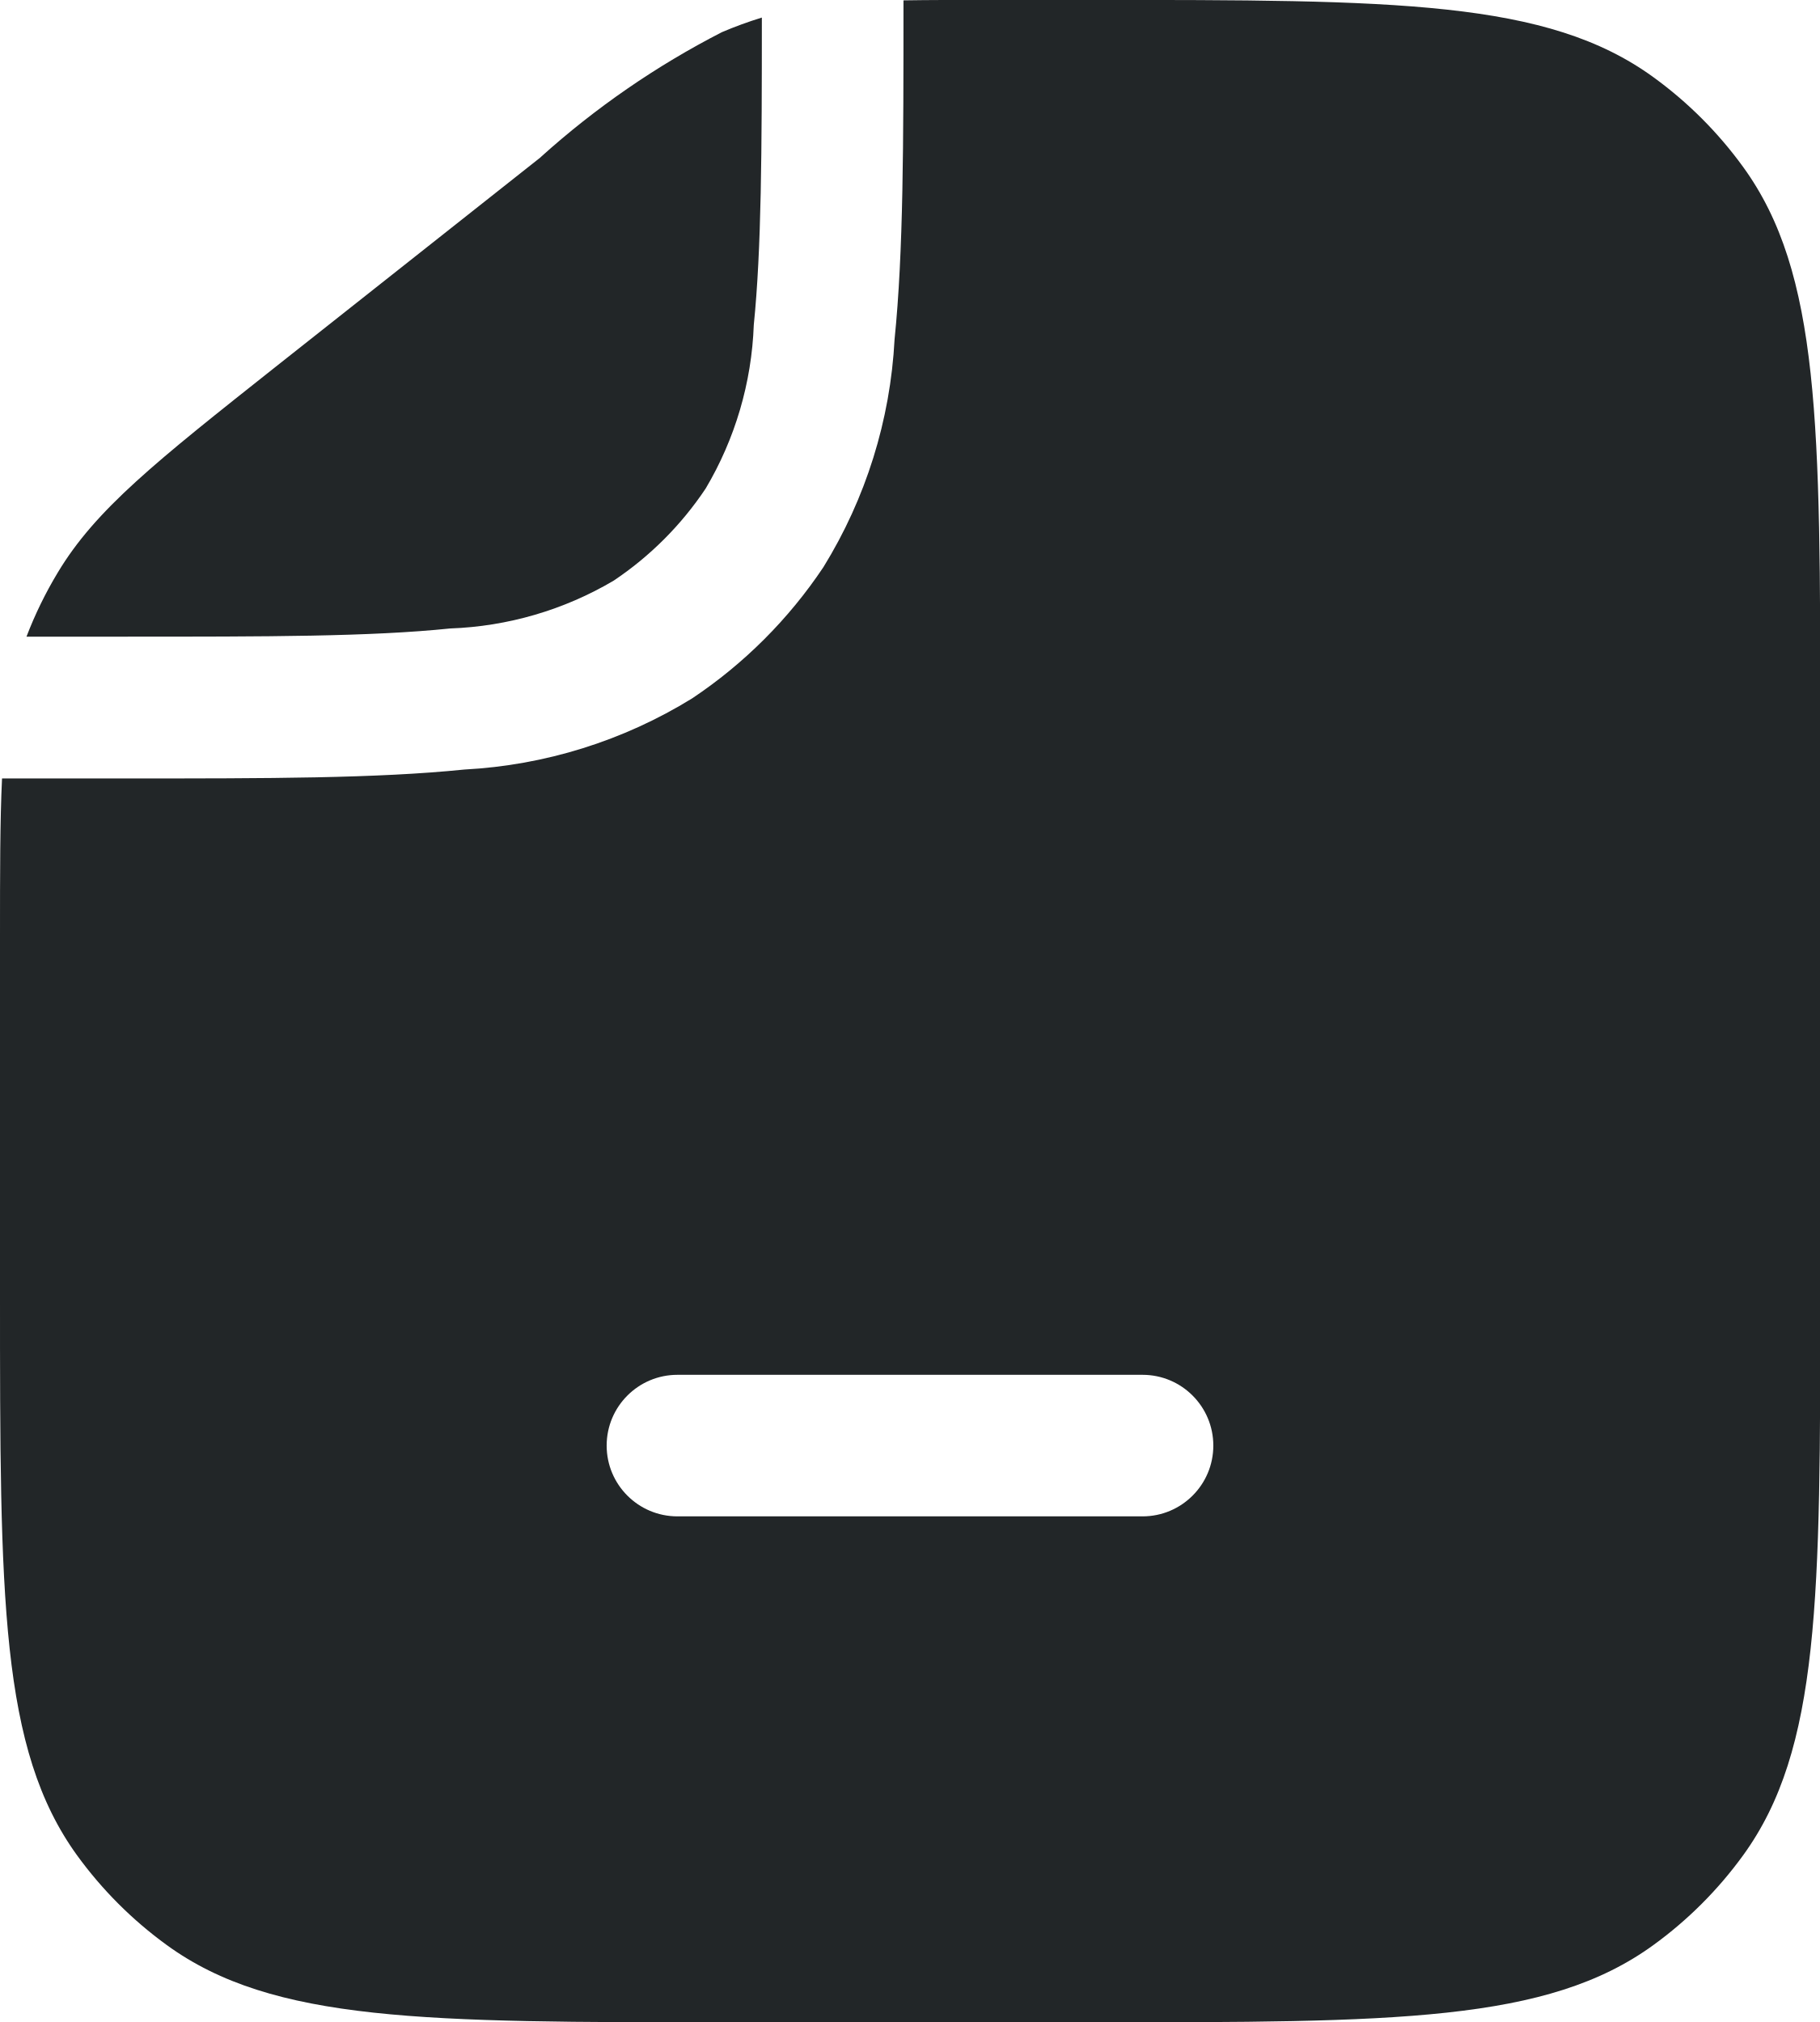
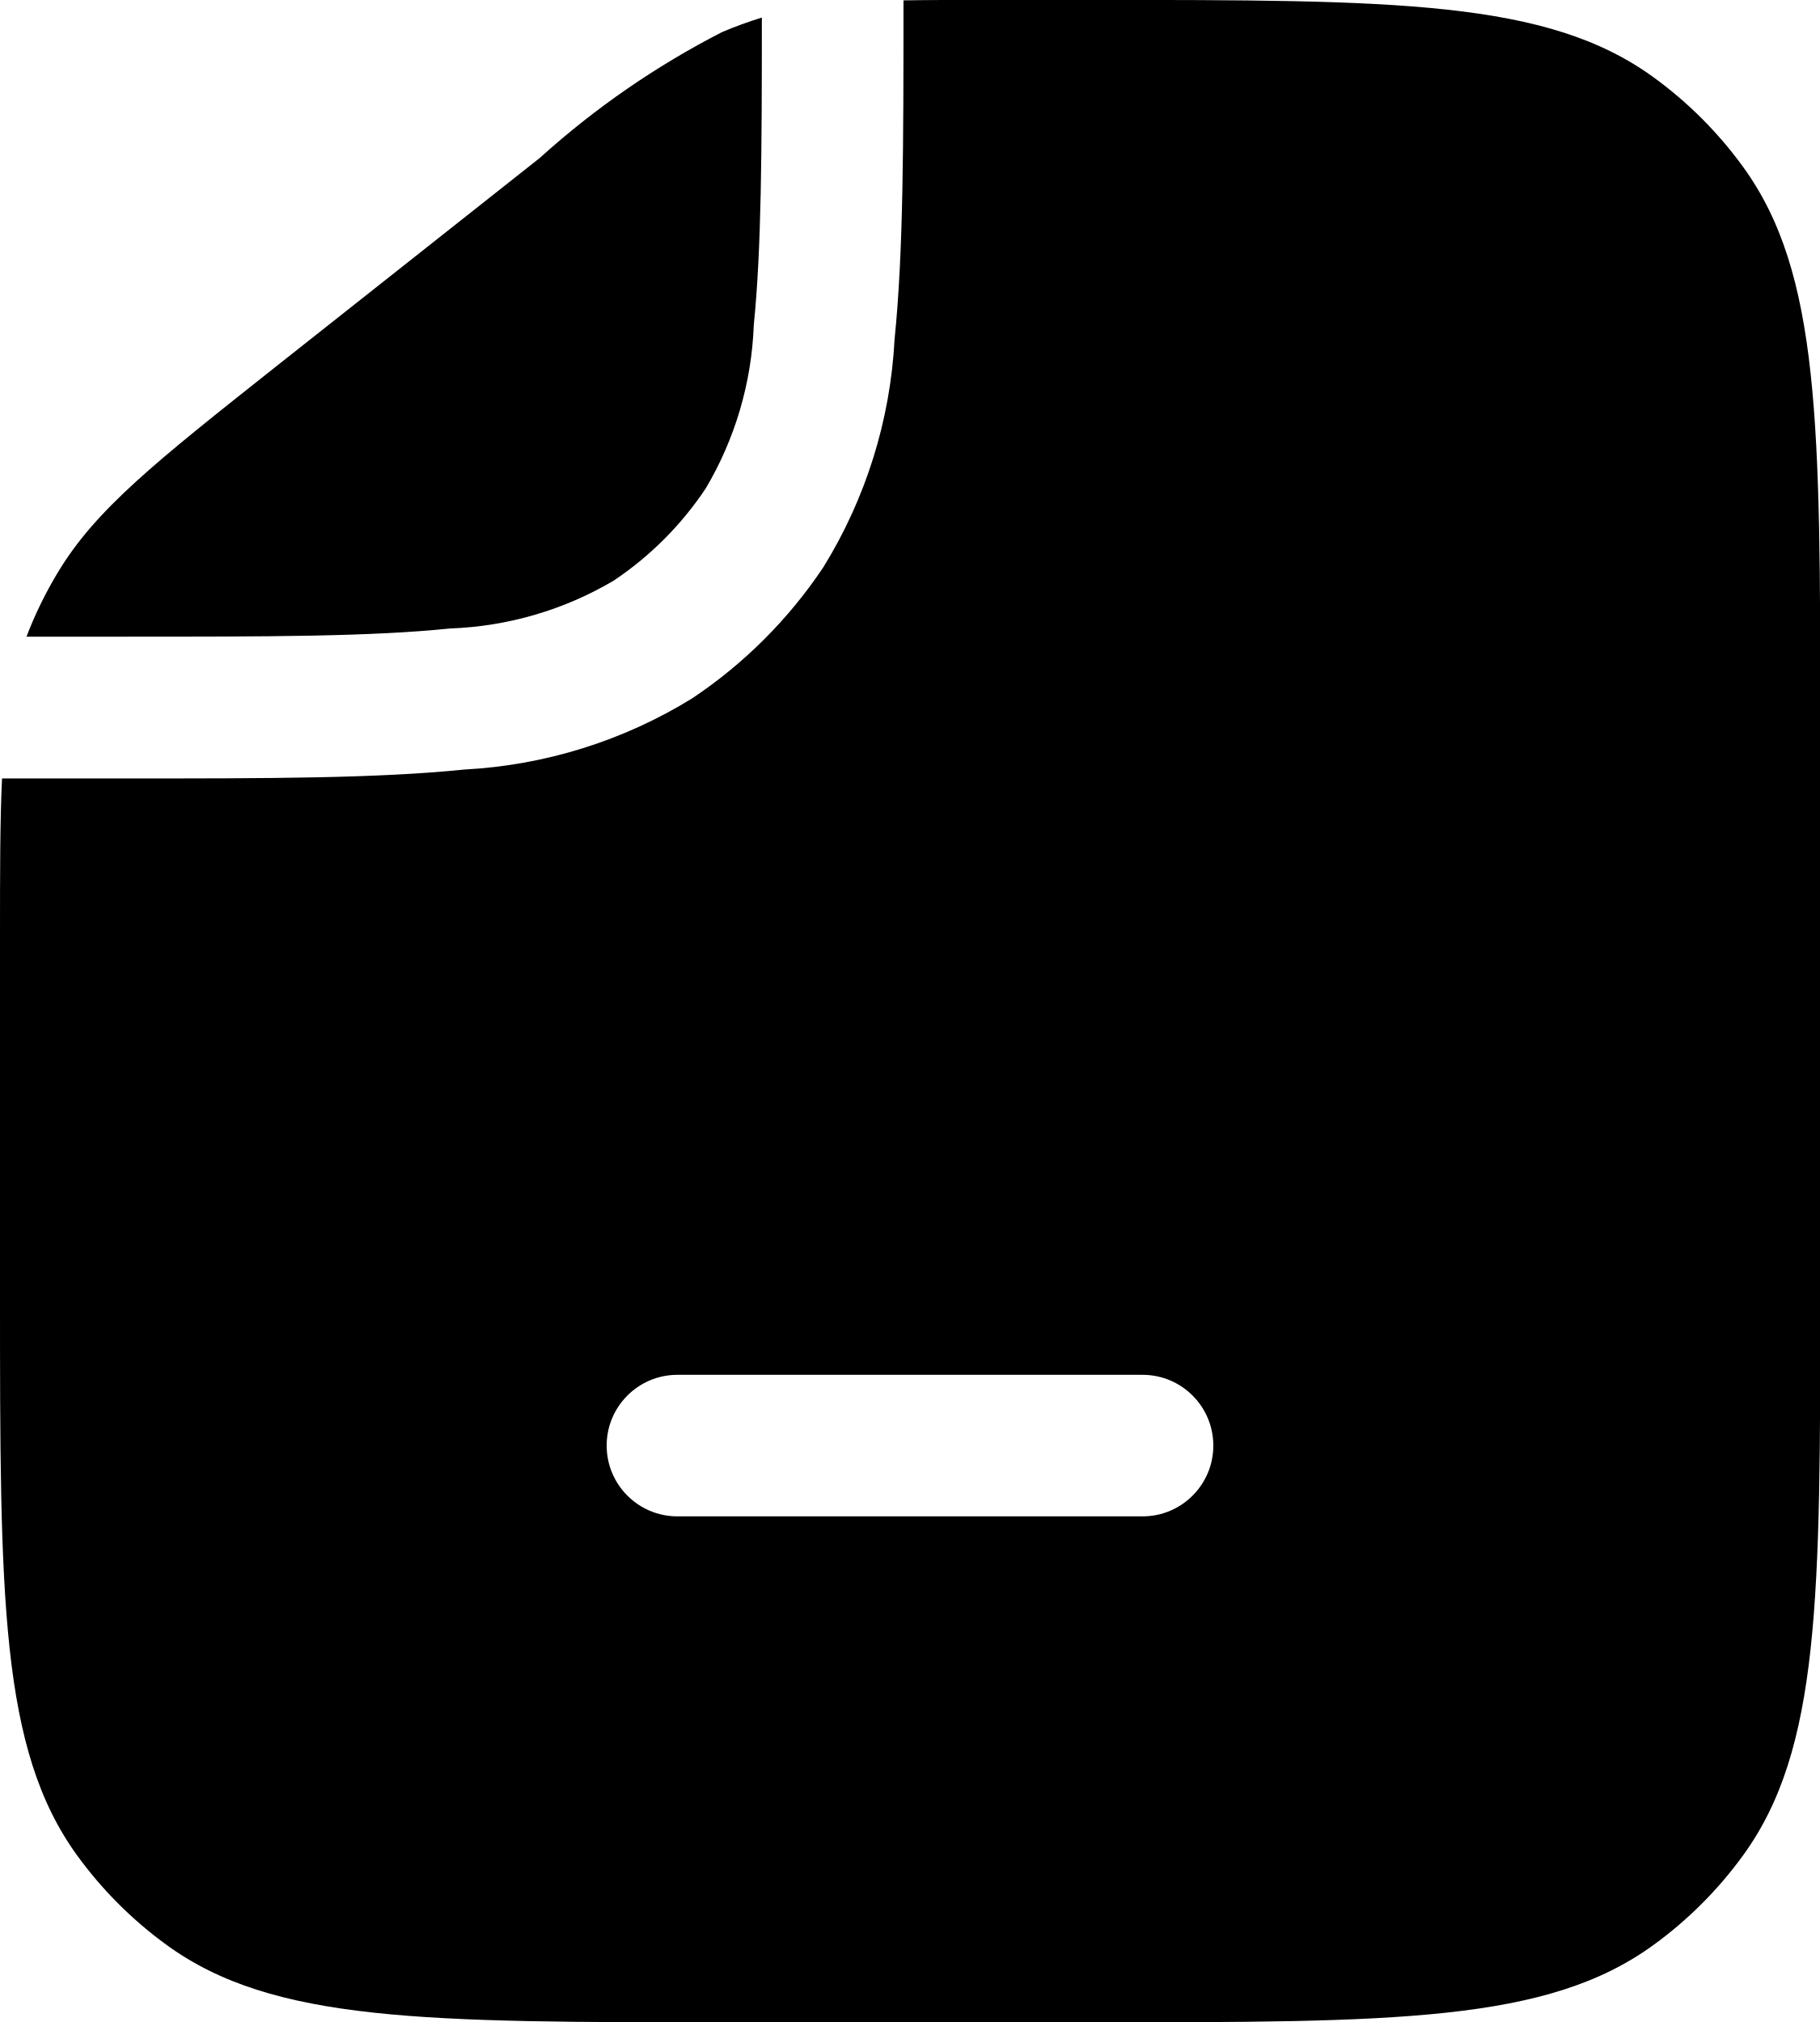
<svg xmlns="http://www.w3.org/2000/svg" width="30.444" height="33.827" viewBox="0 0 30.444 33.827">
-   <defs>
-     <style>
-       .cls-1 {
-         fill: #222628;
- 
-       }
-     </style>
-   </defs>
  <path id="MinusFileIcon" style="fill-rule: evenodd" class="cls-1" d="M974.045,137.63l-4.426,3.5h0c-2.013,1.595-3.019,2.392-3.653,3.449a6.73,6.73,0,0,0-.523,1.072h1.646c2.4,0,4.112,0,5.44-.137a5.782,5.782,0,0,0,2.736-.8,5.585,5.585,0,0,0,1.539-1.541,5.772,5.772,0,0,0,.805-2.737c.129-1.272.135-2.9.135-5.142a6.681,6.681,0,0,0-.668.244,14.23,14.23,0,0,0-3.031,2.09ZM965,150.682c0-1.088,0-1.945.034-2.659h2.121c2.32,0,4.15,0,5.612-.149a8.068,8.068,0,0,0,3.812-1.191,7.942,7.942,0,0,0,2.194-2.194,8.055,8.055,0,0,0,1.191-3.812c.149-1.461.149-3.293.149-5.612h0v-.059c.426-.007.915-.007,1.494-.007h1.661c5.074,0,7.611,0,9.389,1.292a6.749,6.749,0,0,1,1.5,1.5c1.292,1.778,1.292,4.315,1.292,9.389v9.471c0,5.074,0,7.611-1.292,9.389a6.749,6.749,0,0,1-1.5,1.5c-1.778,1.292-4.315,1.292-9.389,1.292h-6.089c-5.074,0-7.611,0-9.389-1.292a6.765,6.765,0,0,1-1.5-1.5C965,164.26,965,161.723,965,156.649ZM976.332,158a1.184,1.184,0,1,0,0,2.368h7.78a1.184,1.184,0,1,0,0-2.368Z" transform="translate(-965 -135)" />
</svg>
